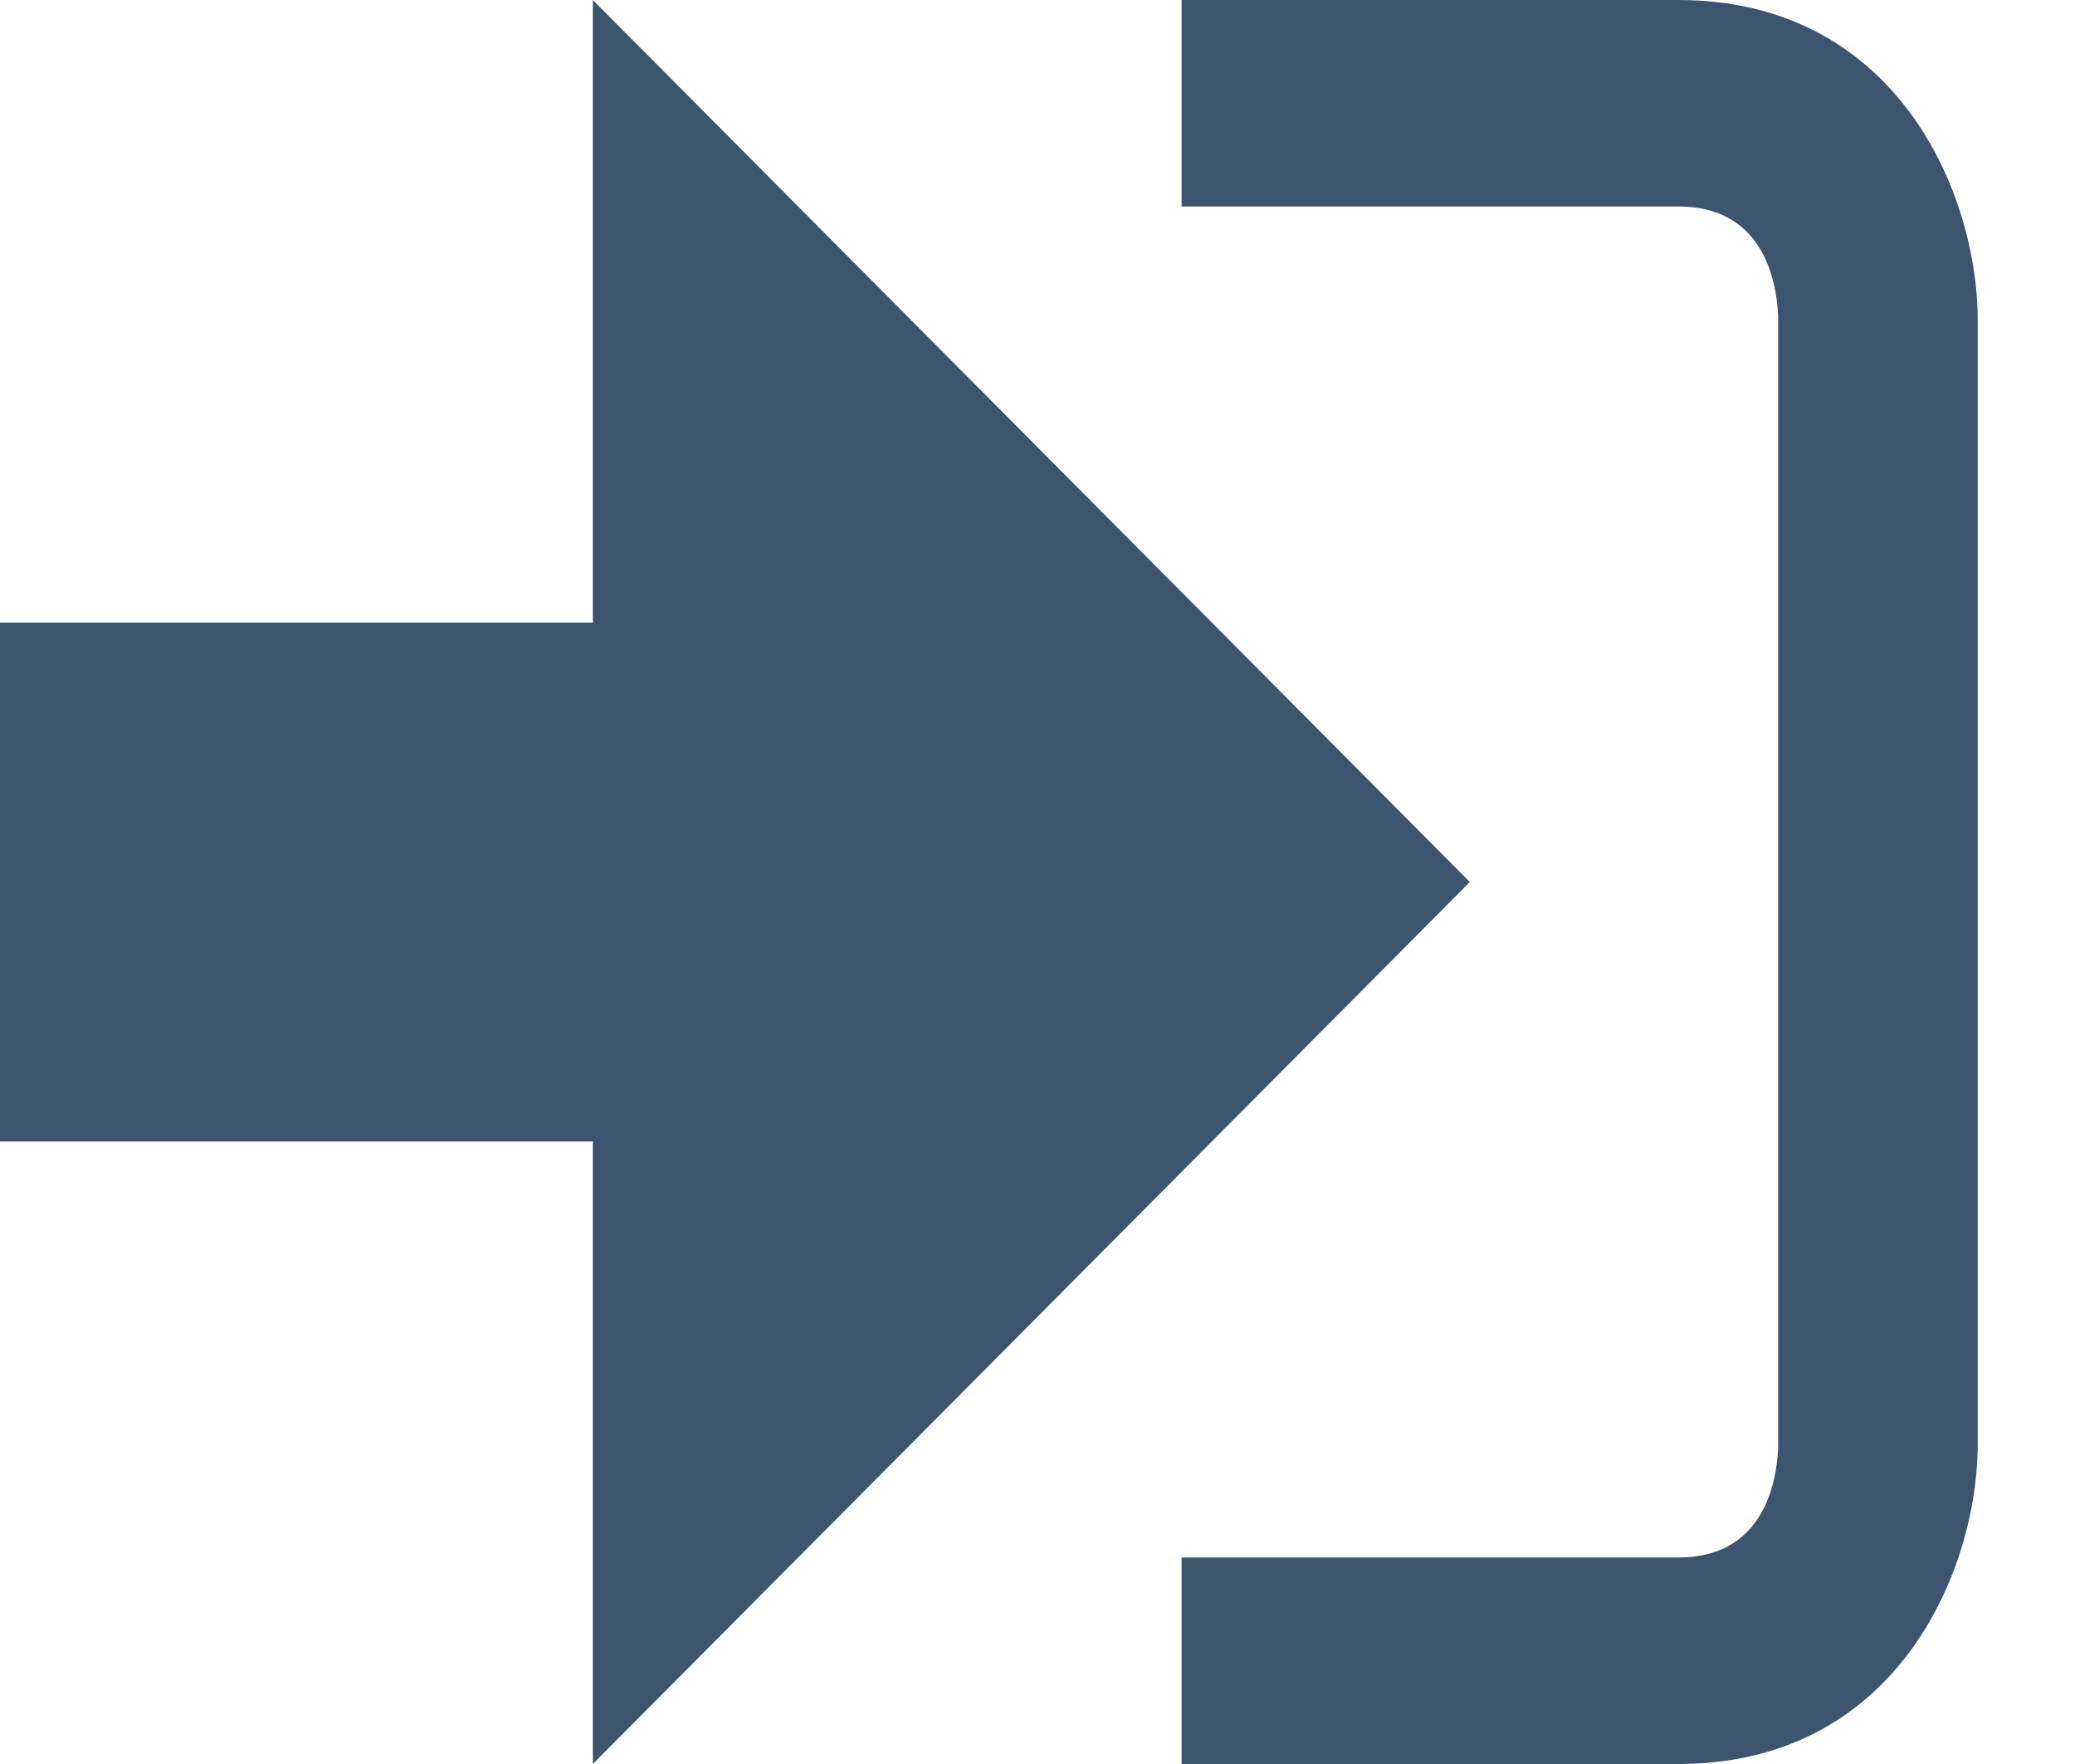
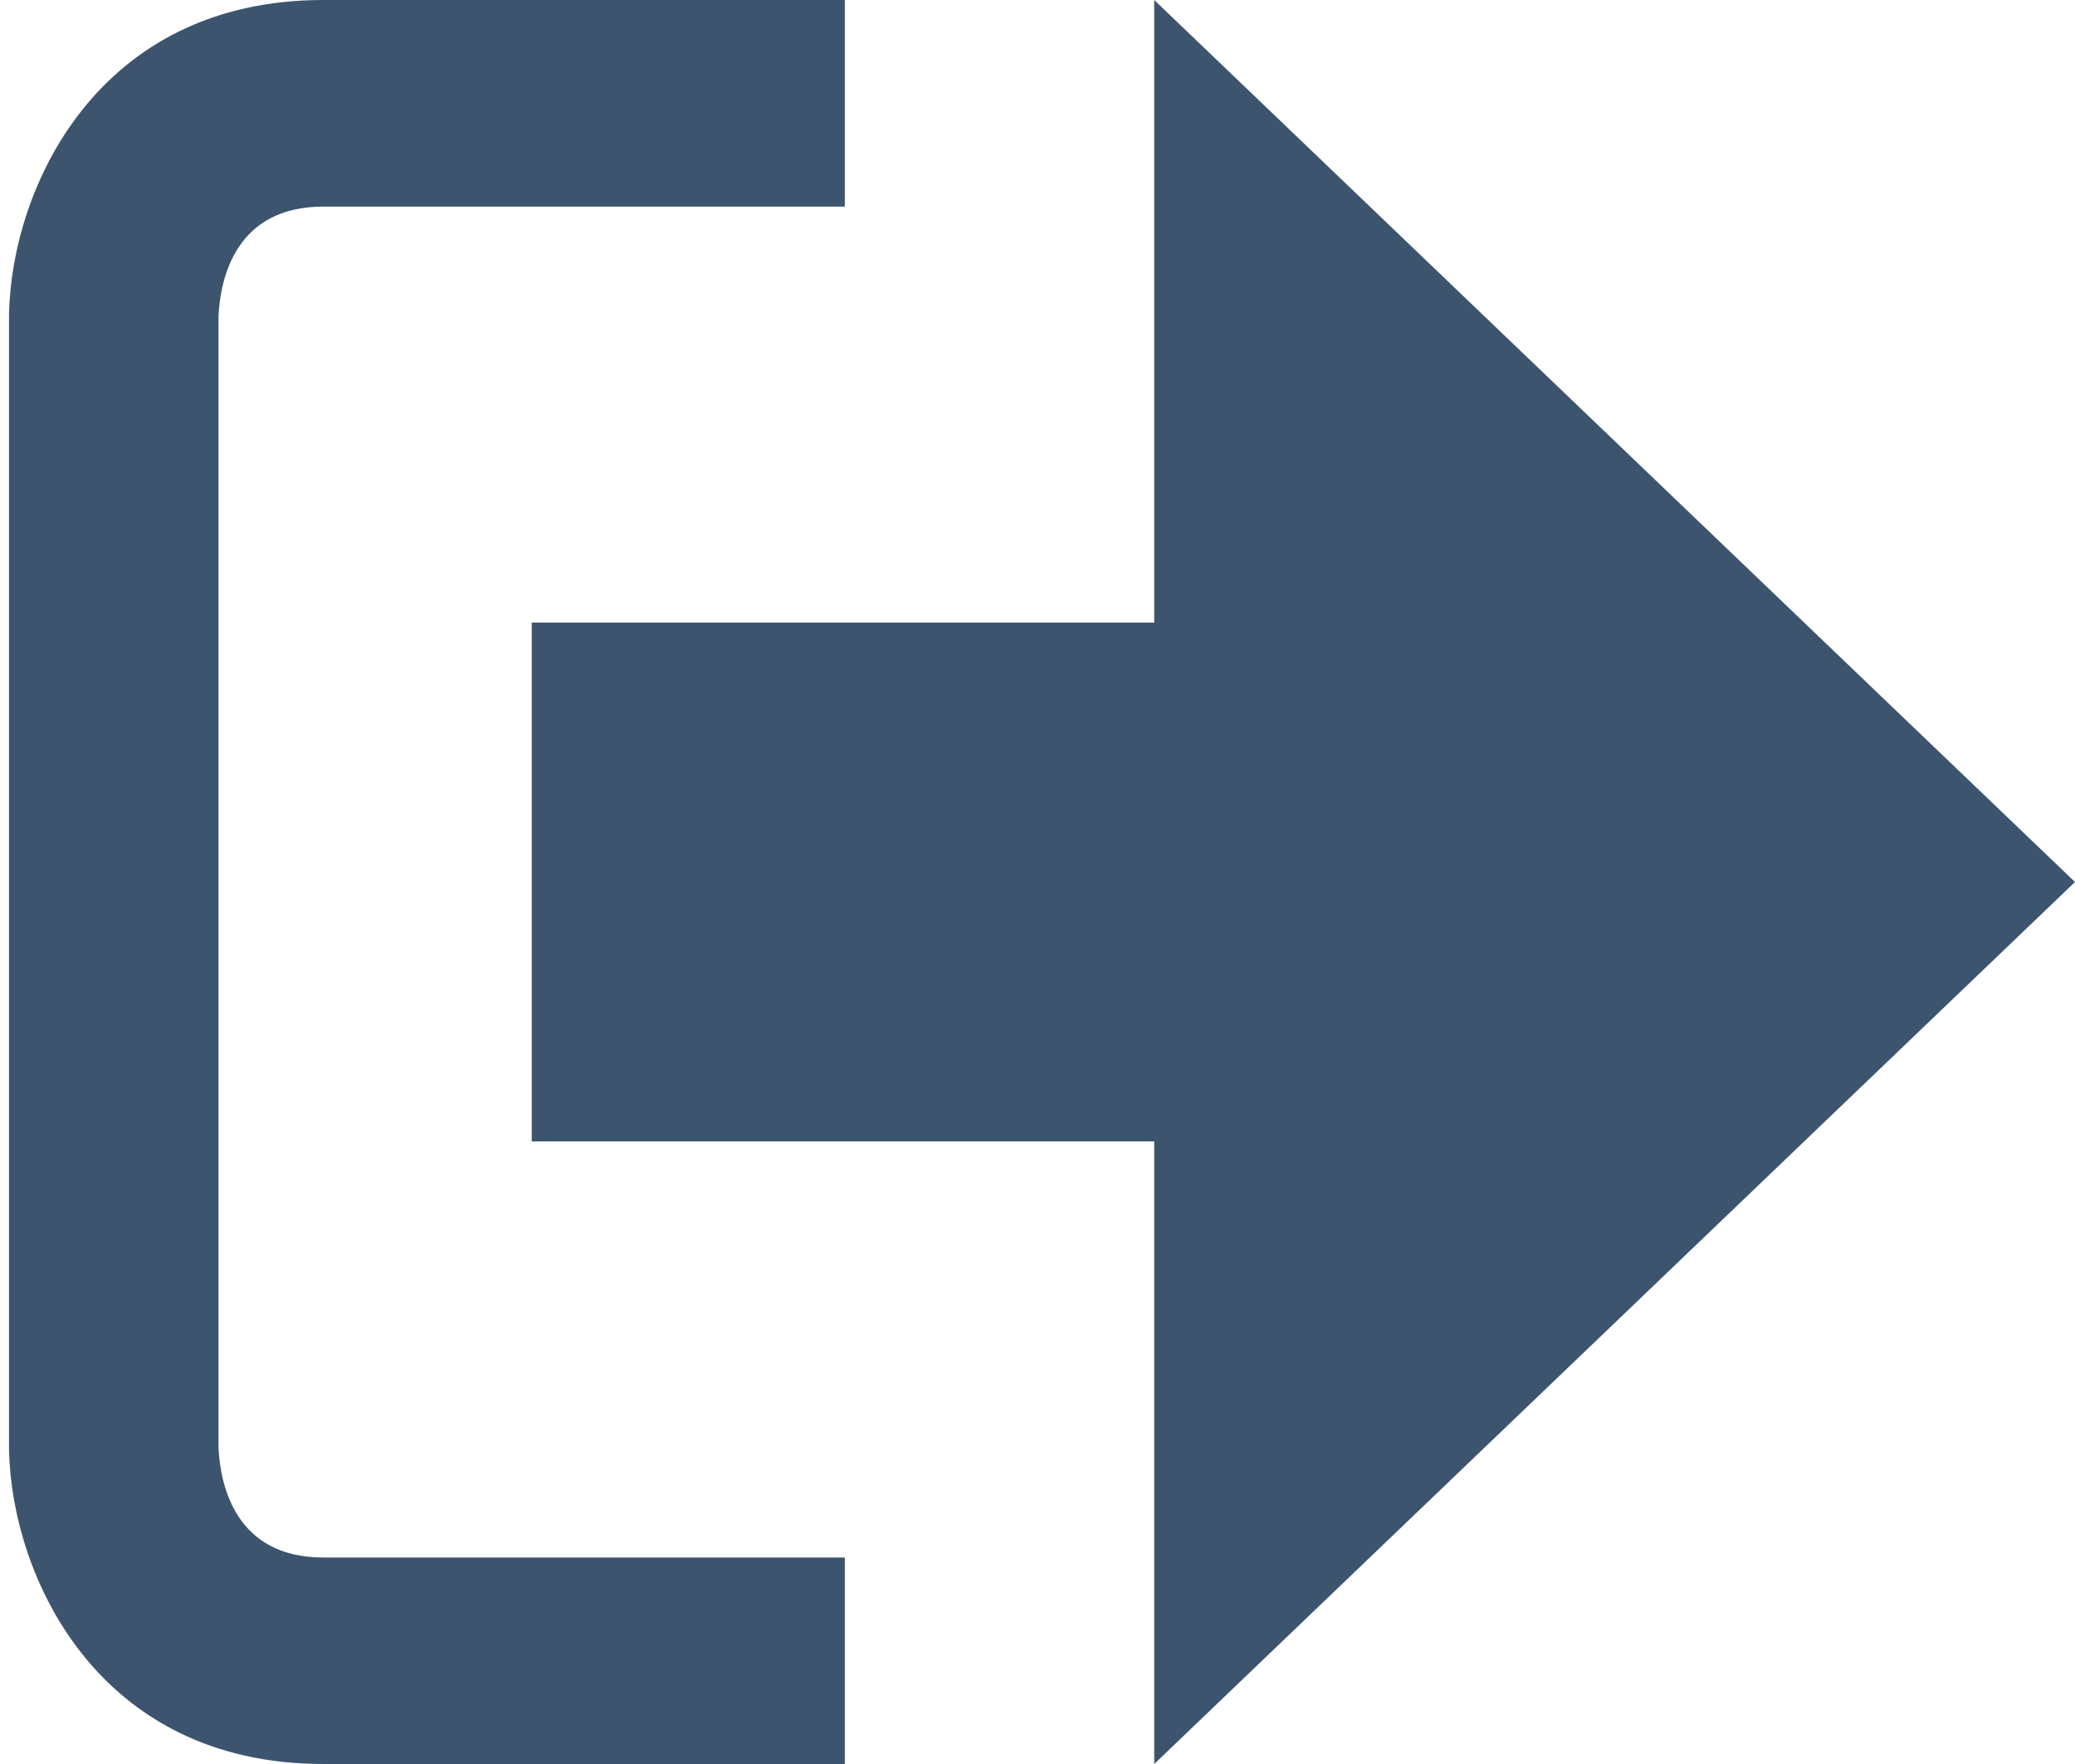
<svg xmlns="http://www.w3.org/2000/svg" width="20" height="17" viewBox="0 0 20 17" fill="none">
-   <path d="M14.167 8.5L5.714 0V6H0V11H5.714V17L14.167 8.5Z" fill="#3D546F" />
-   <path d="M16.177 15.01H11.389V17H16.177C18.251 17 19.038 15.19 19.062 13.974V3.028C19.038 1.811 18.251 0 16.177 0H11.389V1.99H16.177C16.976 1.99 17.122 2.671 17.139 3.047V13.951C17.123 14.327 16.976 15.01 16.177 15.01Z" fill="#3D546F" />
+   <path d="M20 8.5L11.125 0V6H5.125V11H11.125V17L20 8.5Z" fill="#3D546F" />
+   <path d="M2.106 13.952V3.048C2.124 2.672 2.277 1.991 3.116 1.991H8.143V0H3.116C0.938 0 0.112 1.81 0.087 3.027V13.973C0.112 15.189 0.938 17 3.116 17H8.143V15.01H3.116C2.277 15.01 2.124 14.327 2.106 13.952Z" fill="#3D546F" />
</svg>
